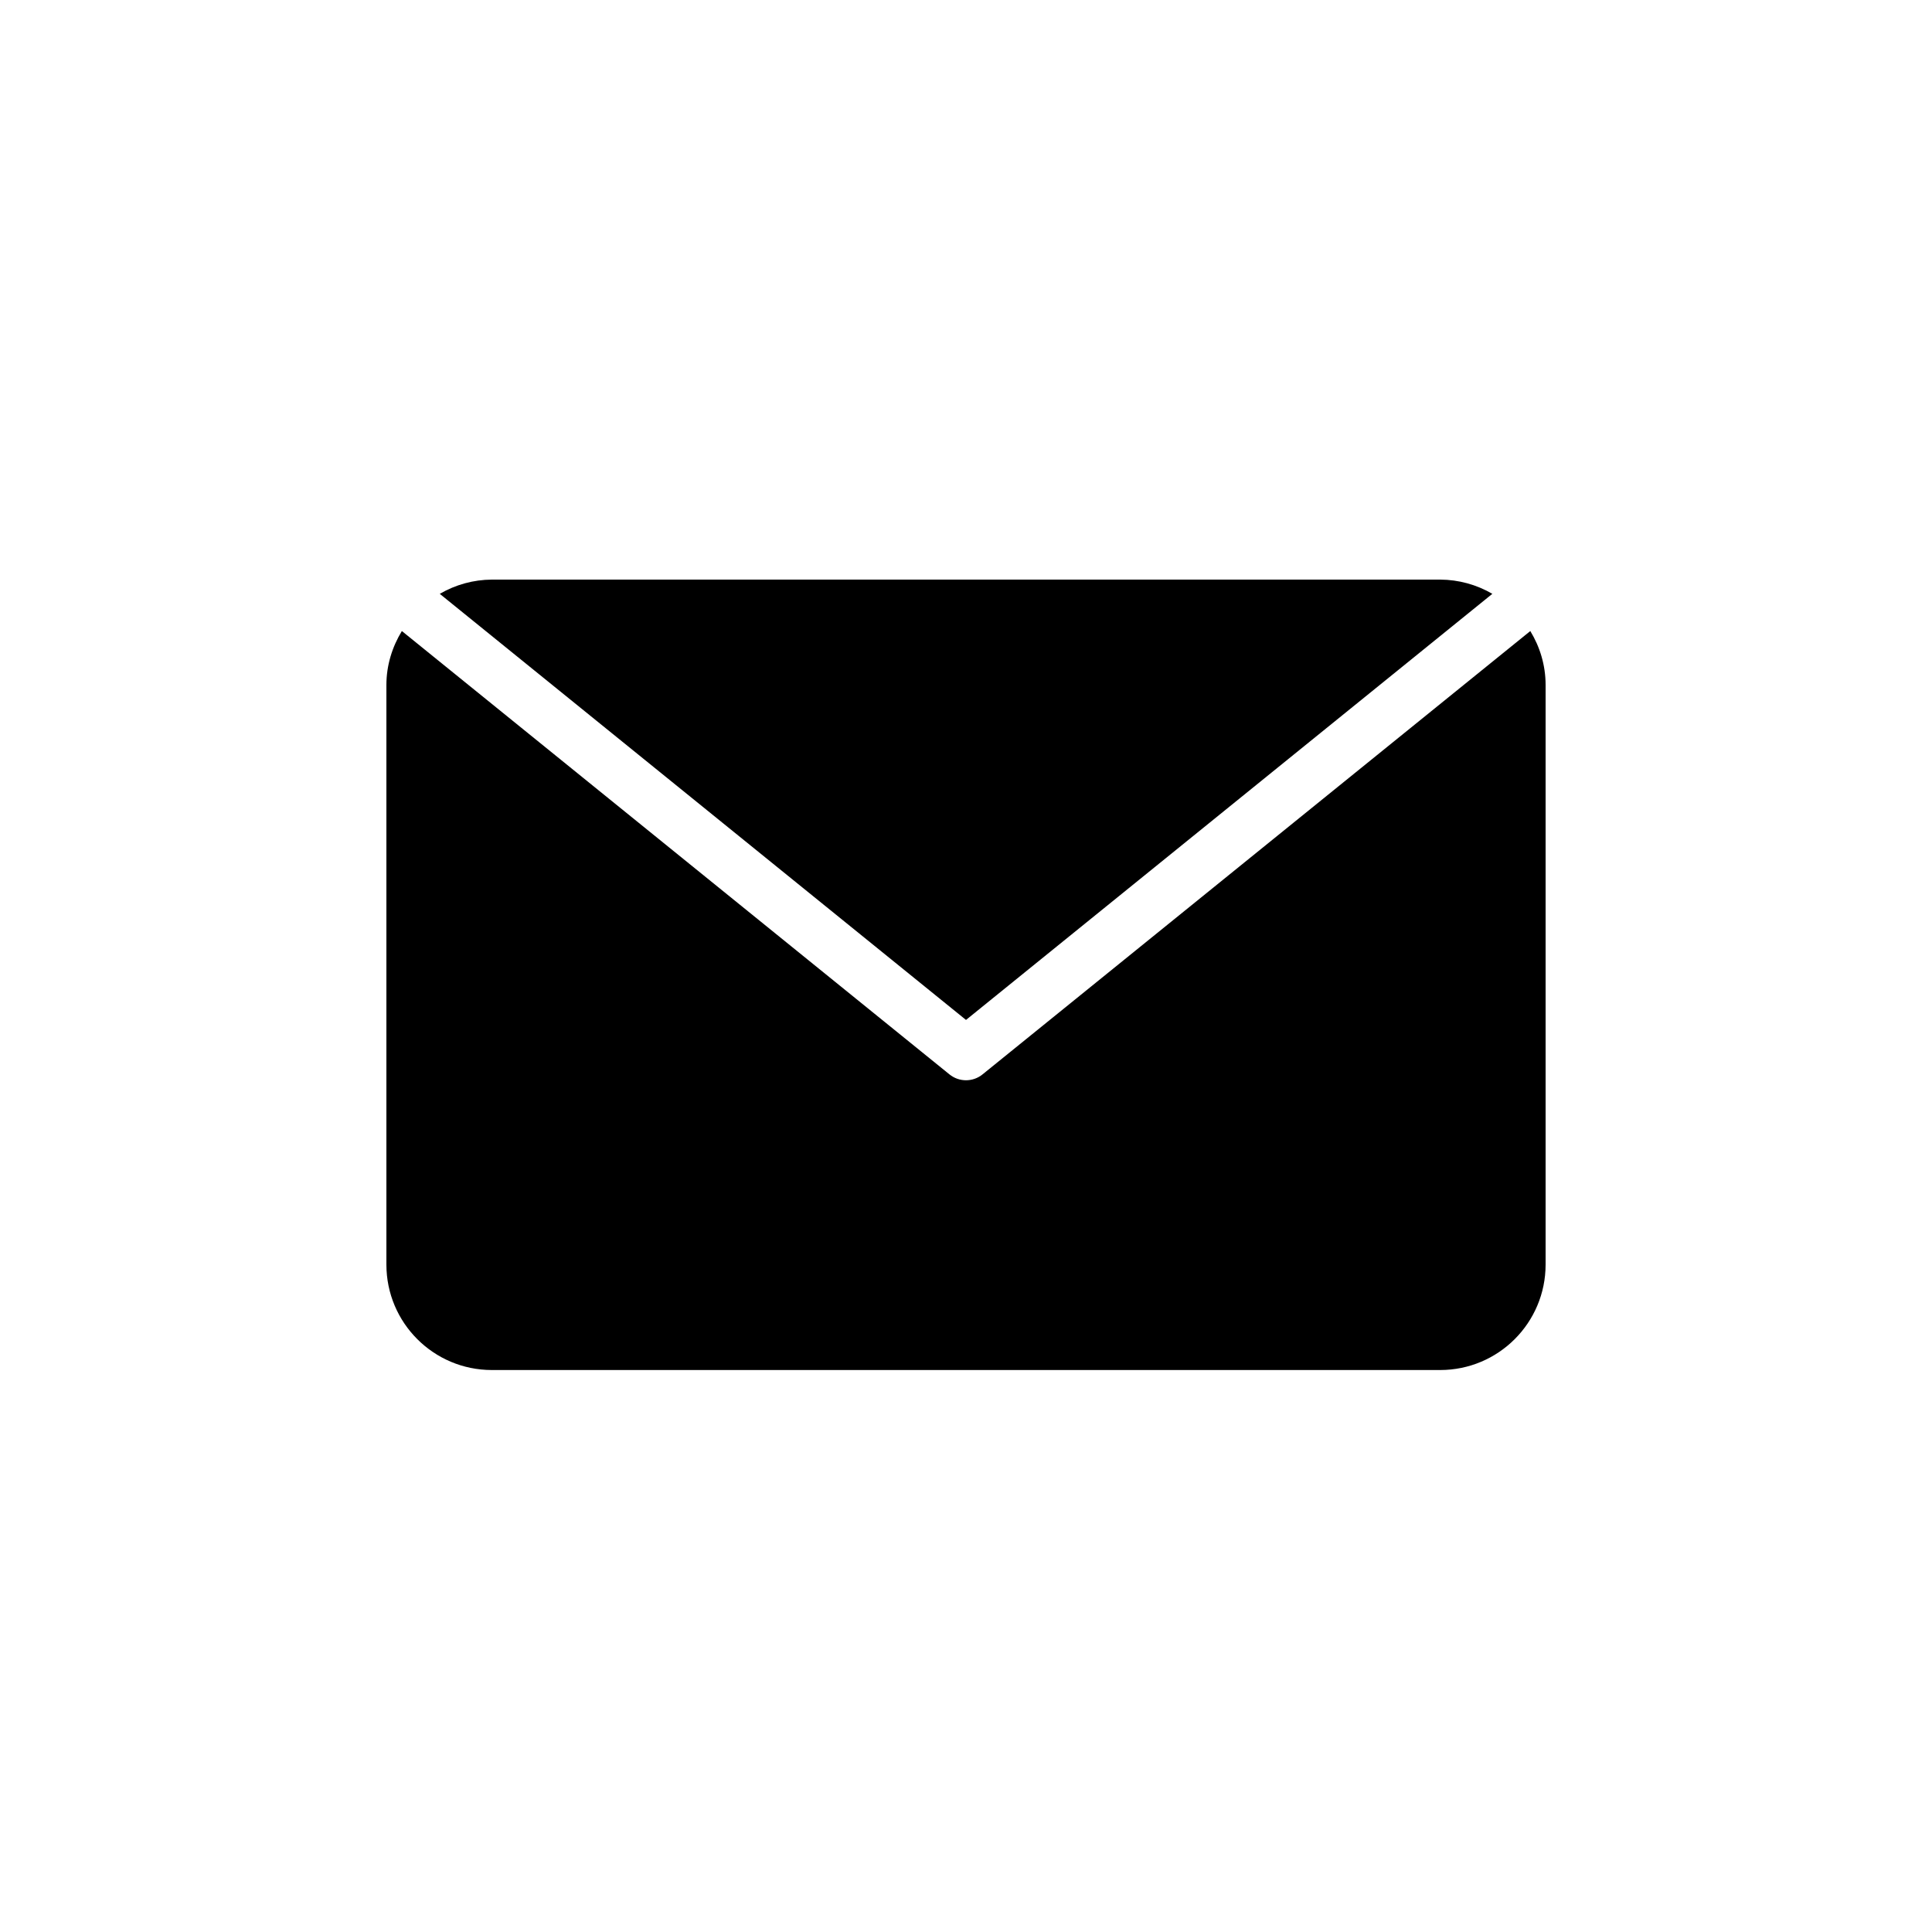
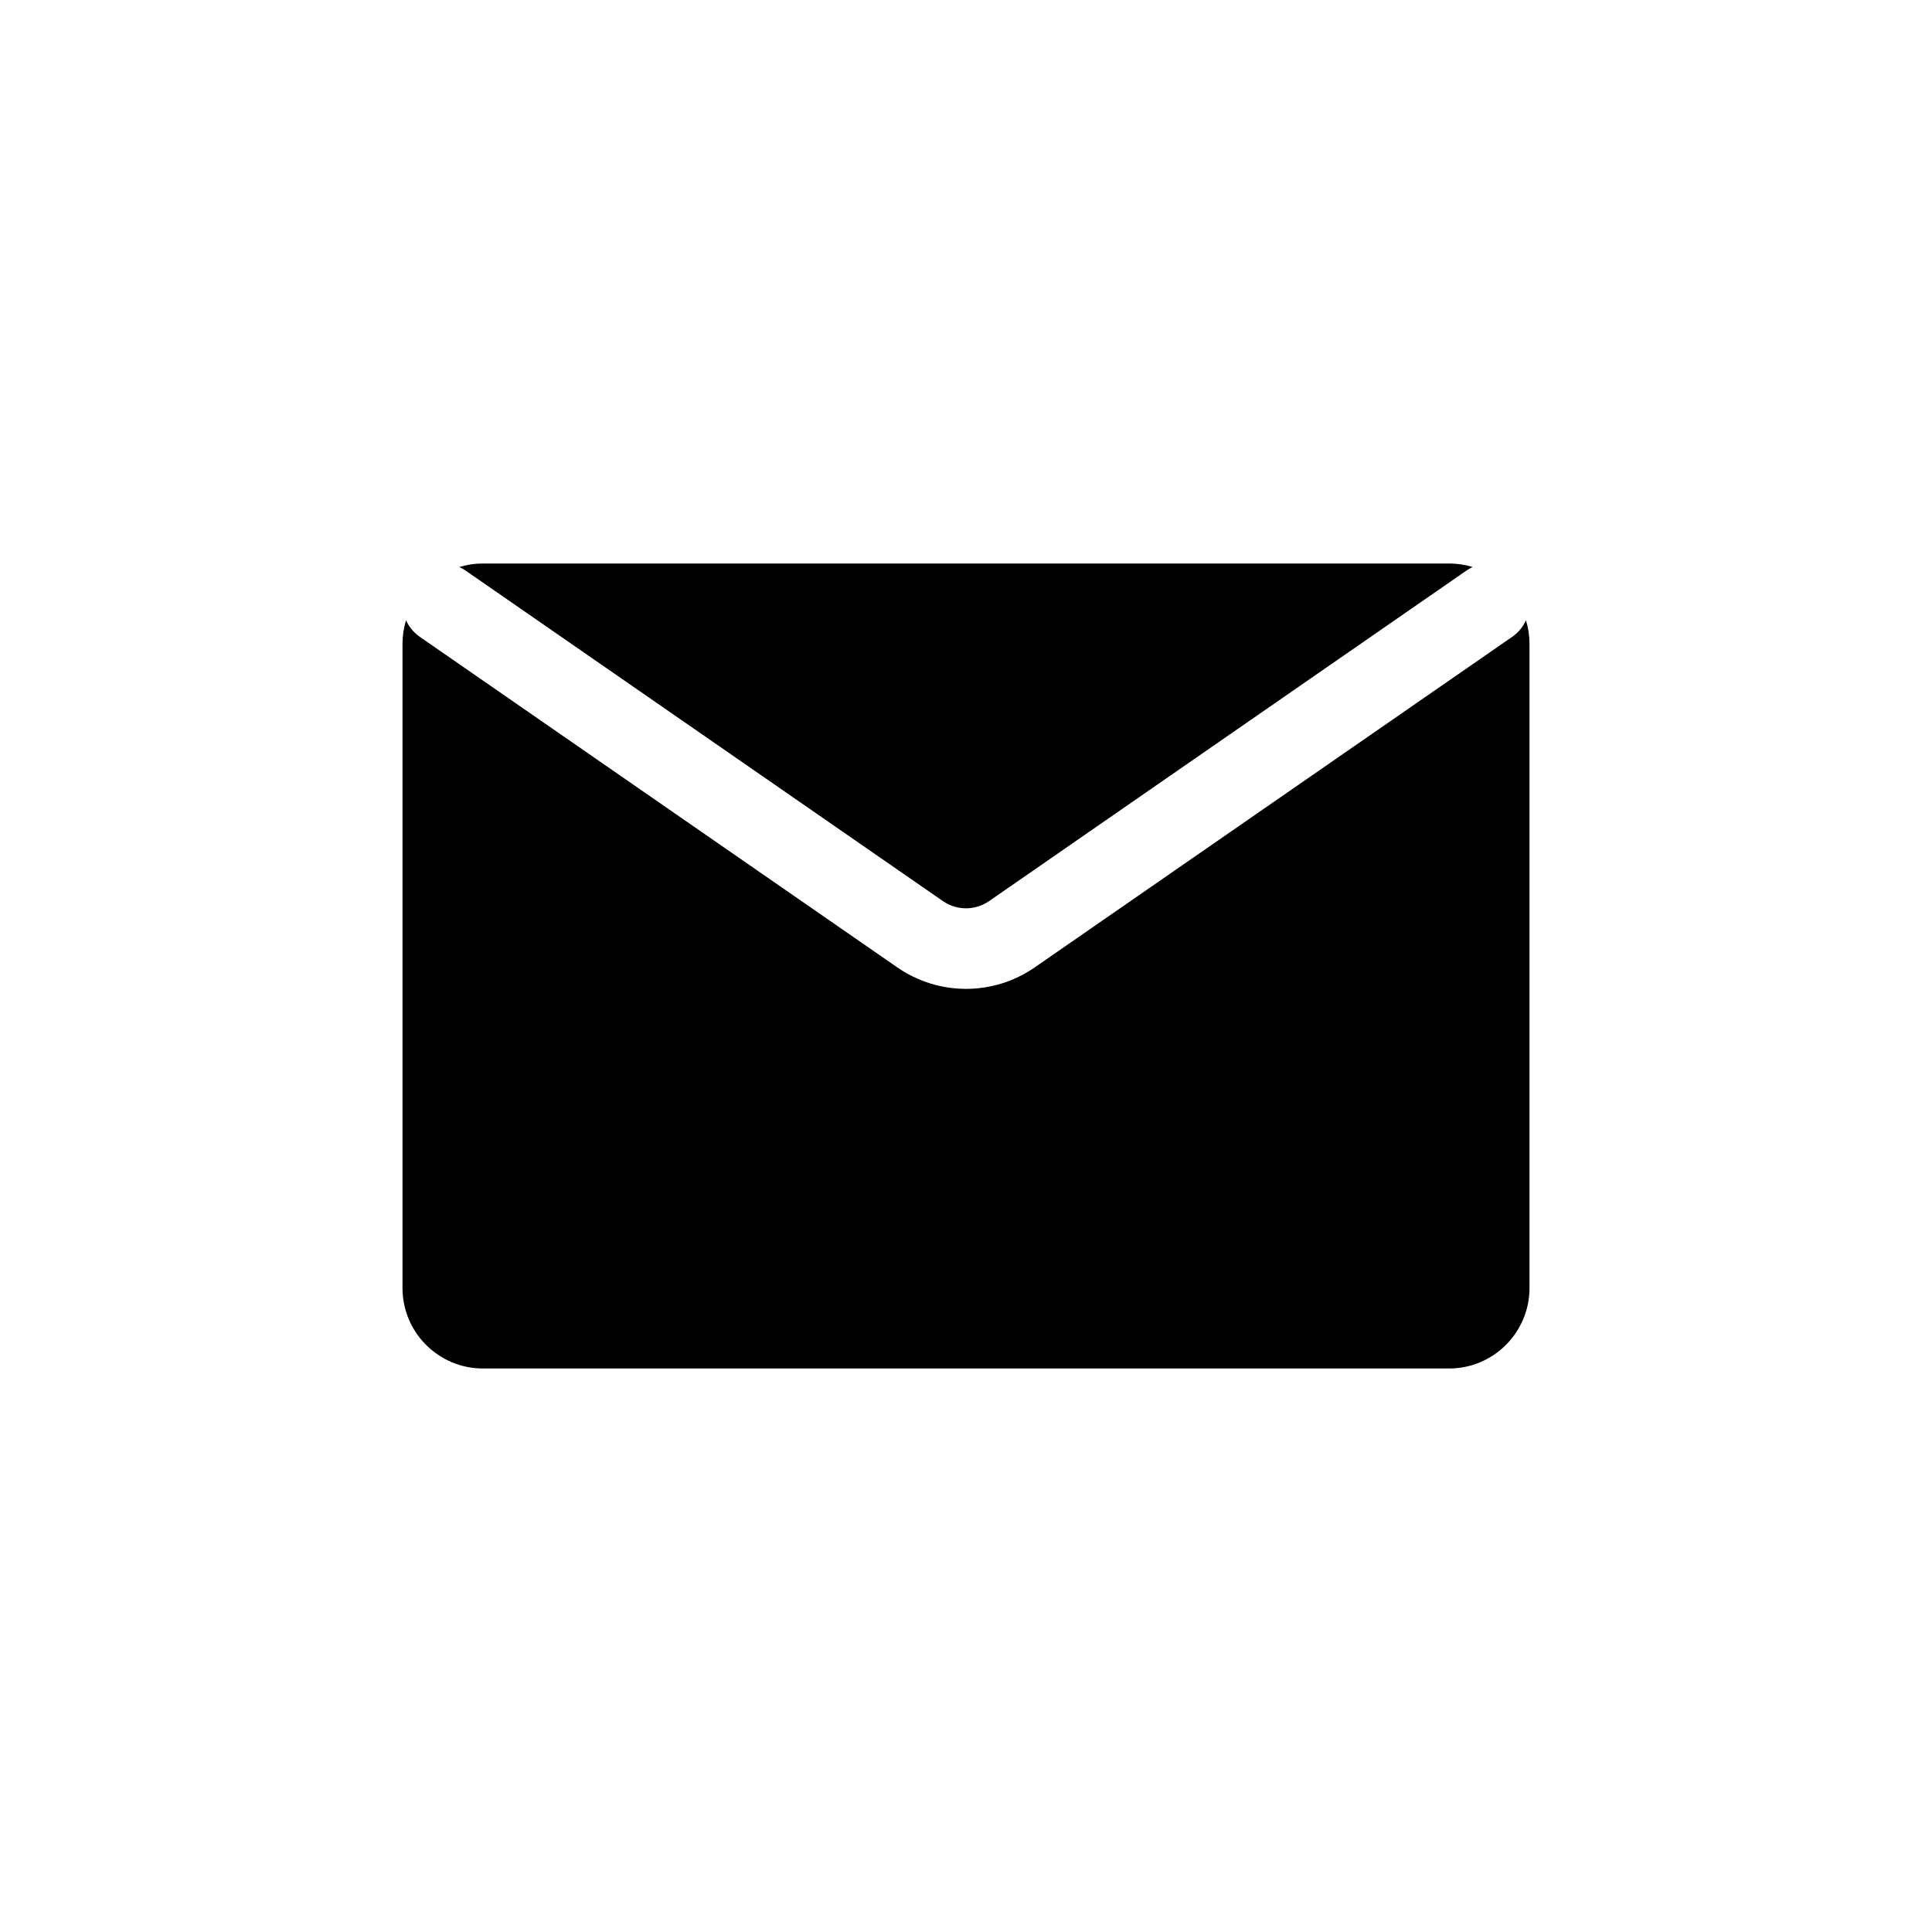
<svg xmlns="http://www.w3.org/2000/svg" width="24" height="24">
-   <path d="M12.206 13.346l6.804-5.507c.119.196.19.424.19.67v7.2a1.31 1.31 0 0 1-1.31 1.31H6.11a1.31 1.31 0 0 1-1.31-1.31v-7.2c0-.246.073-.474.192-.67l6.802 5.507a.326.326 0 0 0 .412 0zm6.332-5.969L12 12.67 5.463 7.377A1.3 1.3 0 0 1 6.11 7.2h11.782a1.3 1.3 0 0 1 .647.177z" fill-rule="evenodd" />
+   <path d="M5.044 7.705C5.015 7.799 5 7.897 5 8V16C5 16.552 5.448 17 6 17H18C18.552 17 19 16.552 19 16V8C19 7.897 18.985 7.799 18.956 7.705C18.92 7.786 18.862 7.857 18.785 7.911L12.854 12.017C12.34 12.373 11.66 12.373 11.146 12.017L5.215 7.911C5.138 7.857 5.08 7.786 5.044 7.705Z" />
+   <path d="M18.294 7.044C18.201 7.015 18.102 7 18 7H6C5.897 7 5.799 7.015 5.705 7.044C5.733 7.056 5.759 7.071 5.785 7.089L11.715 11.195C11.887 11.313 12.113 11.313 12.285 11.195L18.215 7.089C18.241 7.071 18.267 7.056 18.294 7.044Z" />
</svg>
